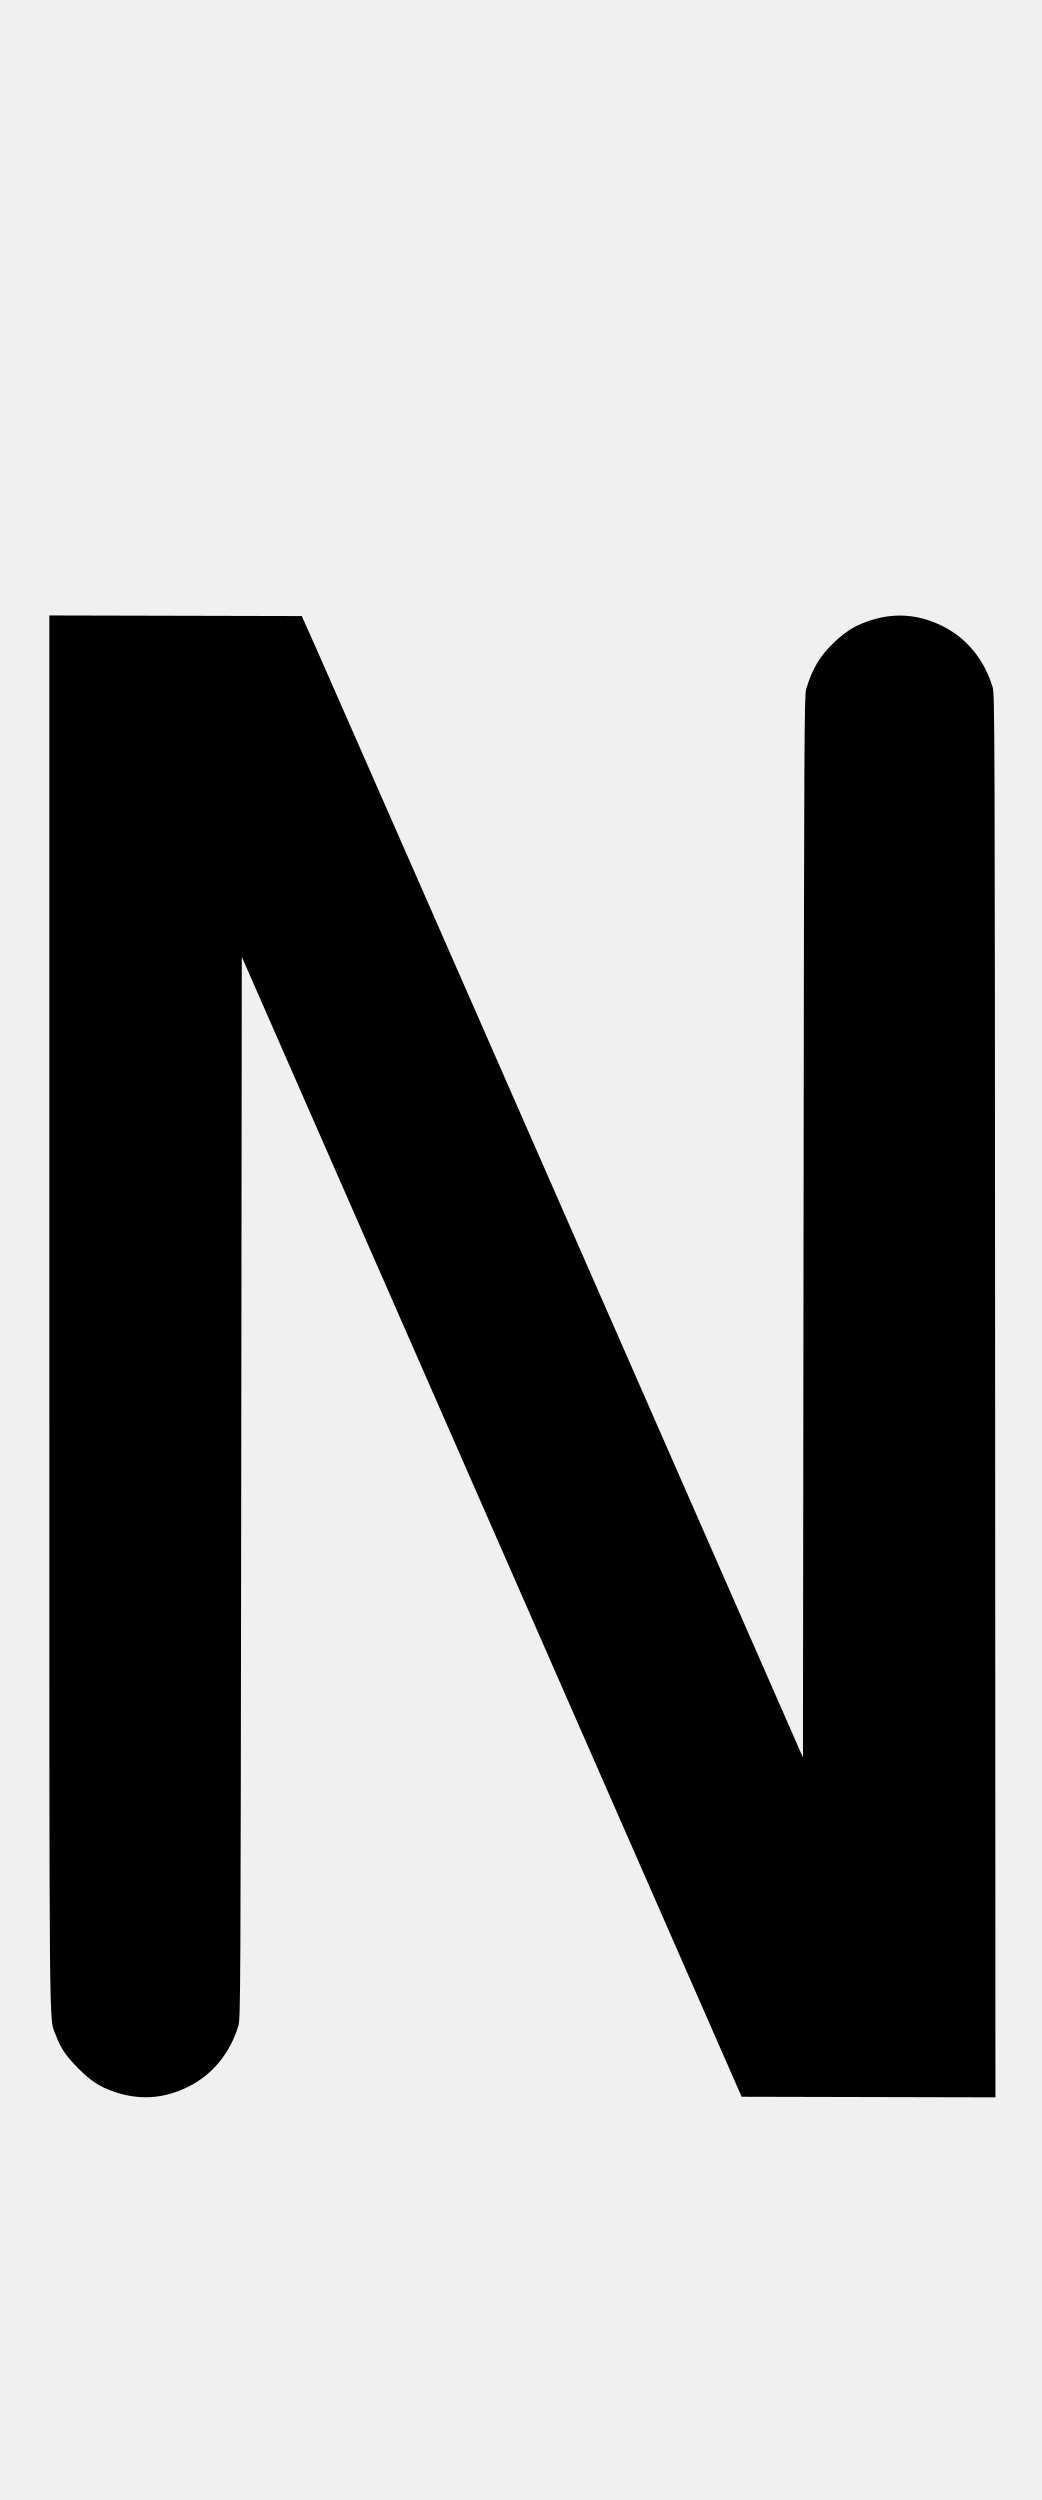
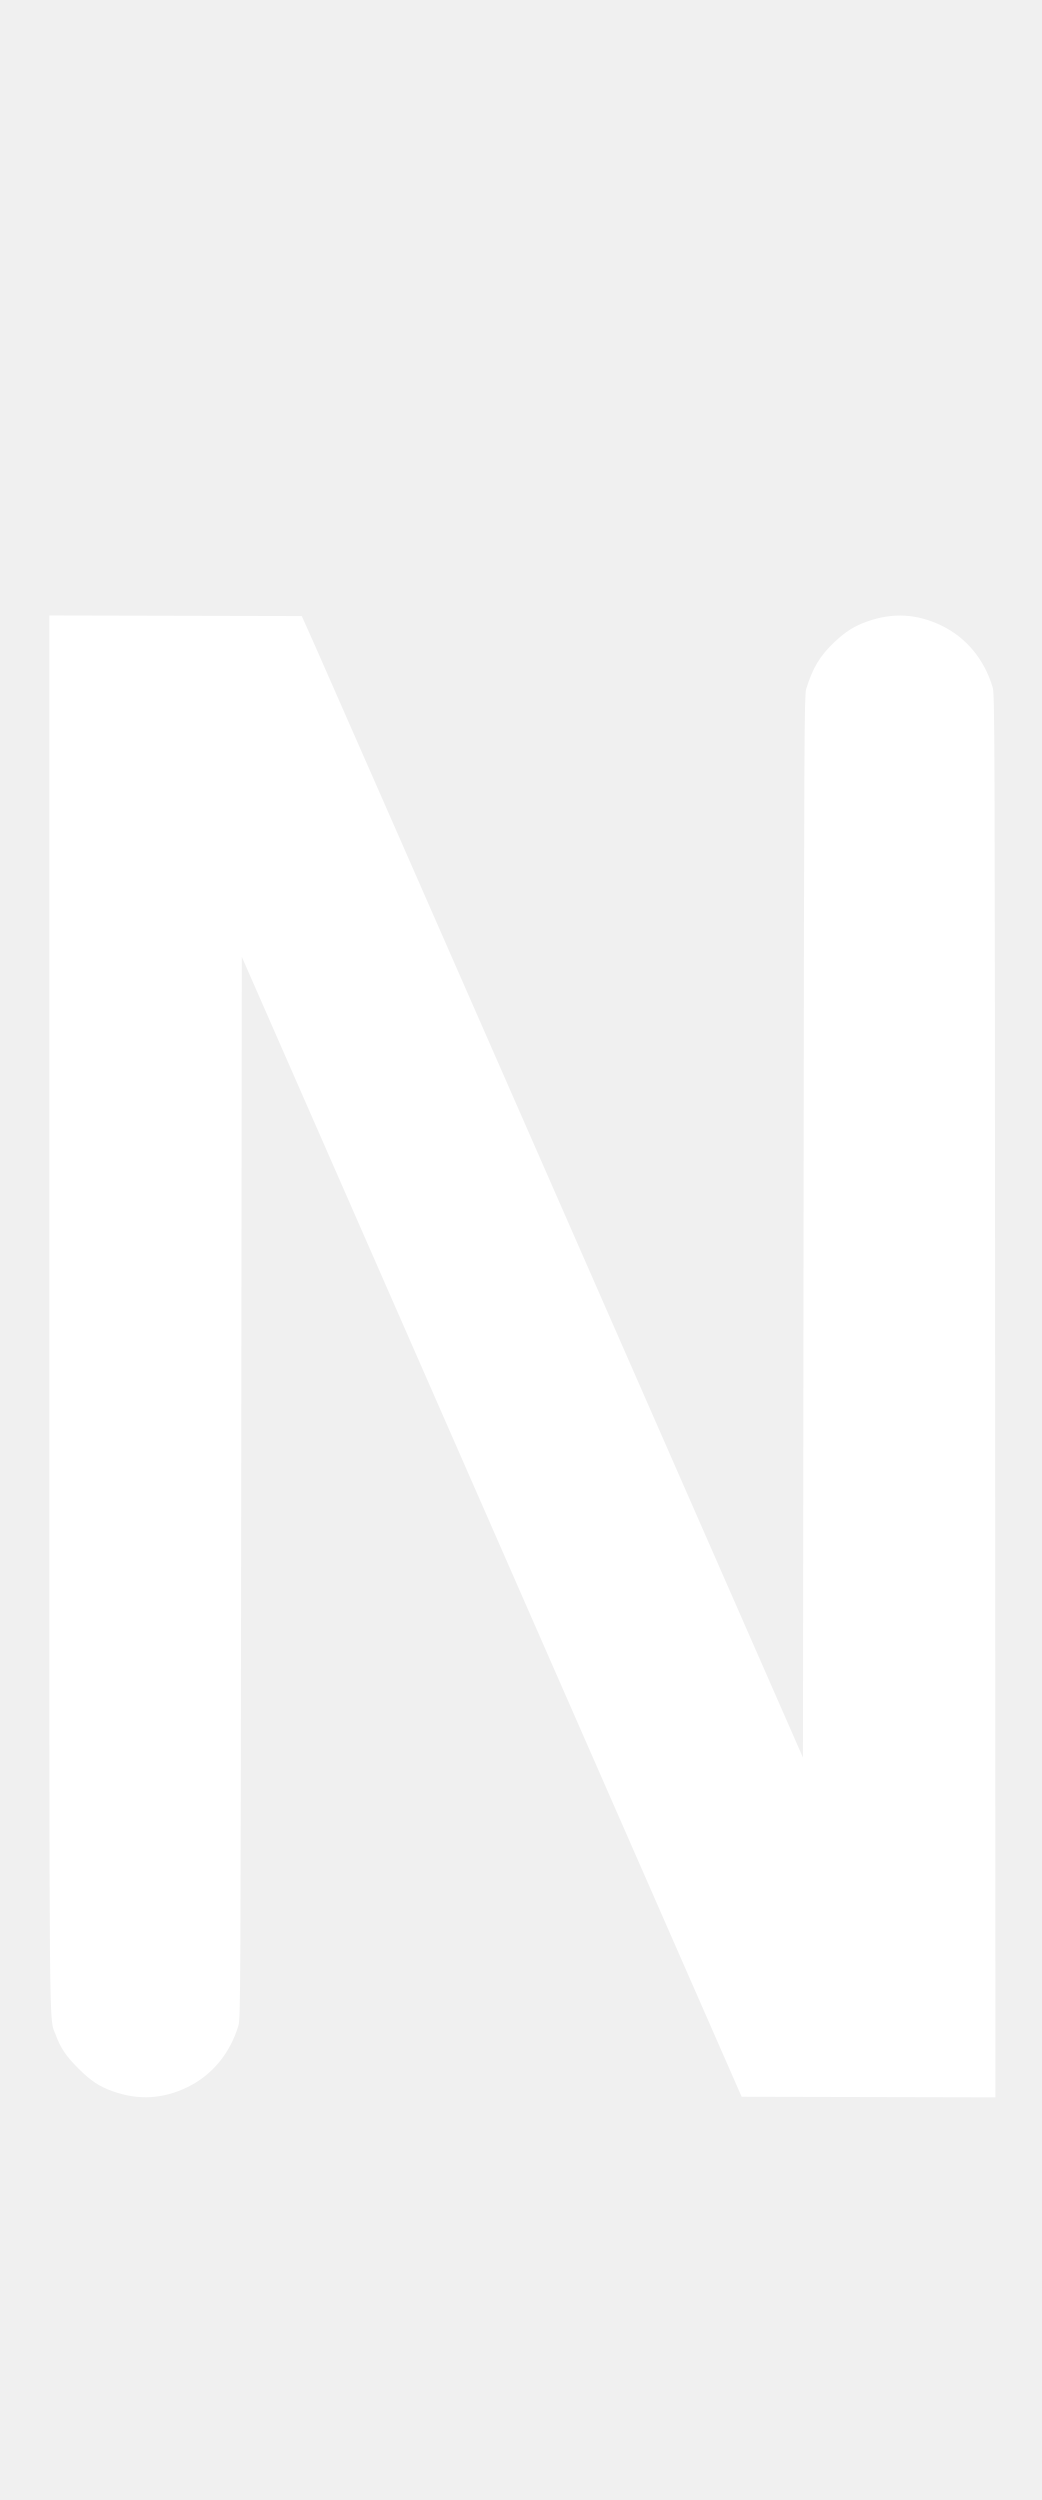
<svg xmlns="http://www.w3.org/2000/svg" height="1248" version="1.1" width="520">
  <g transform="scale(1, -1) translate(-82, -1047)">
-     <path d="M106.627 391.928v347.831l63.012 -0.151l63.012 -0.15l6.597 -14.759c3.627 -8.116 59.931 -136.356 125.09 -284.91l118.494 -270.151l0.301 265.03c0.279 245.724 0.375 265.272 1.311 268.344c3.213 10.542 6.92 16.695 14.171 23.519 c5.549 5.222 9.94 7.976 16.325 10.239c12.772 4.525 24.925 3.832 37.169 -2.122c12.279 -5.97 21.251 -16.817 25.423 -30.732c1.037 -3.46 1.09 -18.585 1.234 -353.766l0.15 -350.151l-63.343 0.151l-63.344 0.15l-124.758 284.518l-124.76 284.518 l-0.301 -264.94c-0.287 -252.71 -0.351 -265.107 -1.385 -268.554c-4.171 -13.916 -13.143 -24.763 -25.422 -30.732c-12.244 -5.953 -24.398 -6.648 -37.168 -2.127c-6.928 2.453 -11.065 5.188 -17.35 11.474c-6.143 6.143 -8.901 10.241 -11.273 16.747 c-3.413 9.358 -3.185 -16.386 -3.185 360.724z" glyph-name="N" unicode="N" />
+     <path style="fill:#ffffff" d="M106.627 391.928v347.831l63.012 -0.151l63.012 -0.15l6.597 -14.759c3.627 -8.116 59.931 -136.356 125.09 -284.91l118.494 -270.151l0.301 265.03c0.279 245.724 0.375 265.272 1.311 268.344c3.213 10.542 6.92 16.695 14.171 23.519 c5.549 5.222 9.94 7.976 16.325 10.239c12.772 4.525 24.925 3.832 37.169 -2.122c12.279 -5.97 21.251 -16.817 25.423 -30.732c1.037 -3.46 1.09 -18.585 1.234 -353.766l0.15 -350.151l-63.343 0.151l-63.344 0.15l-124.758 284.518l-124.76 284.518 l-0.301 -264.94c-0.287 -252.71 -0.351 -265.107 -1.385 -268.554c-4.171 -13.916 -13.143 -24.763 -25.422 -30.732c-12.244 -5.953 -24.398 -6.648 -37.168 -2.127c-6.928 2.453 -11.065 5.188 -17.35 11.474c-6.143 6.143 -8.901 10.241 -11.273 16.747 c-3.413 9.358 -3.185 -16.386 -3.185 360.724z" glyph-name="N" unicode="N" />
  </g>
</svg>
